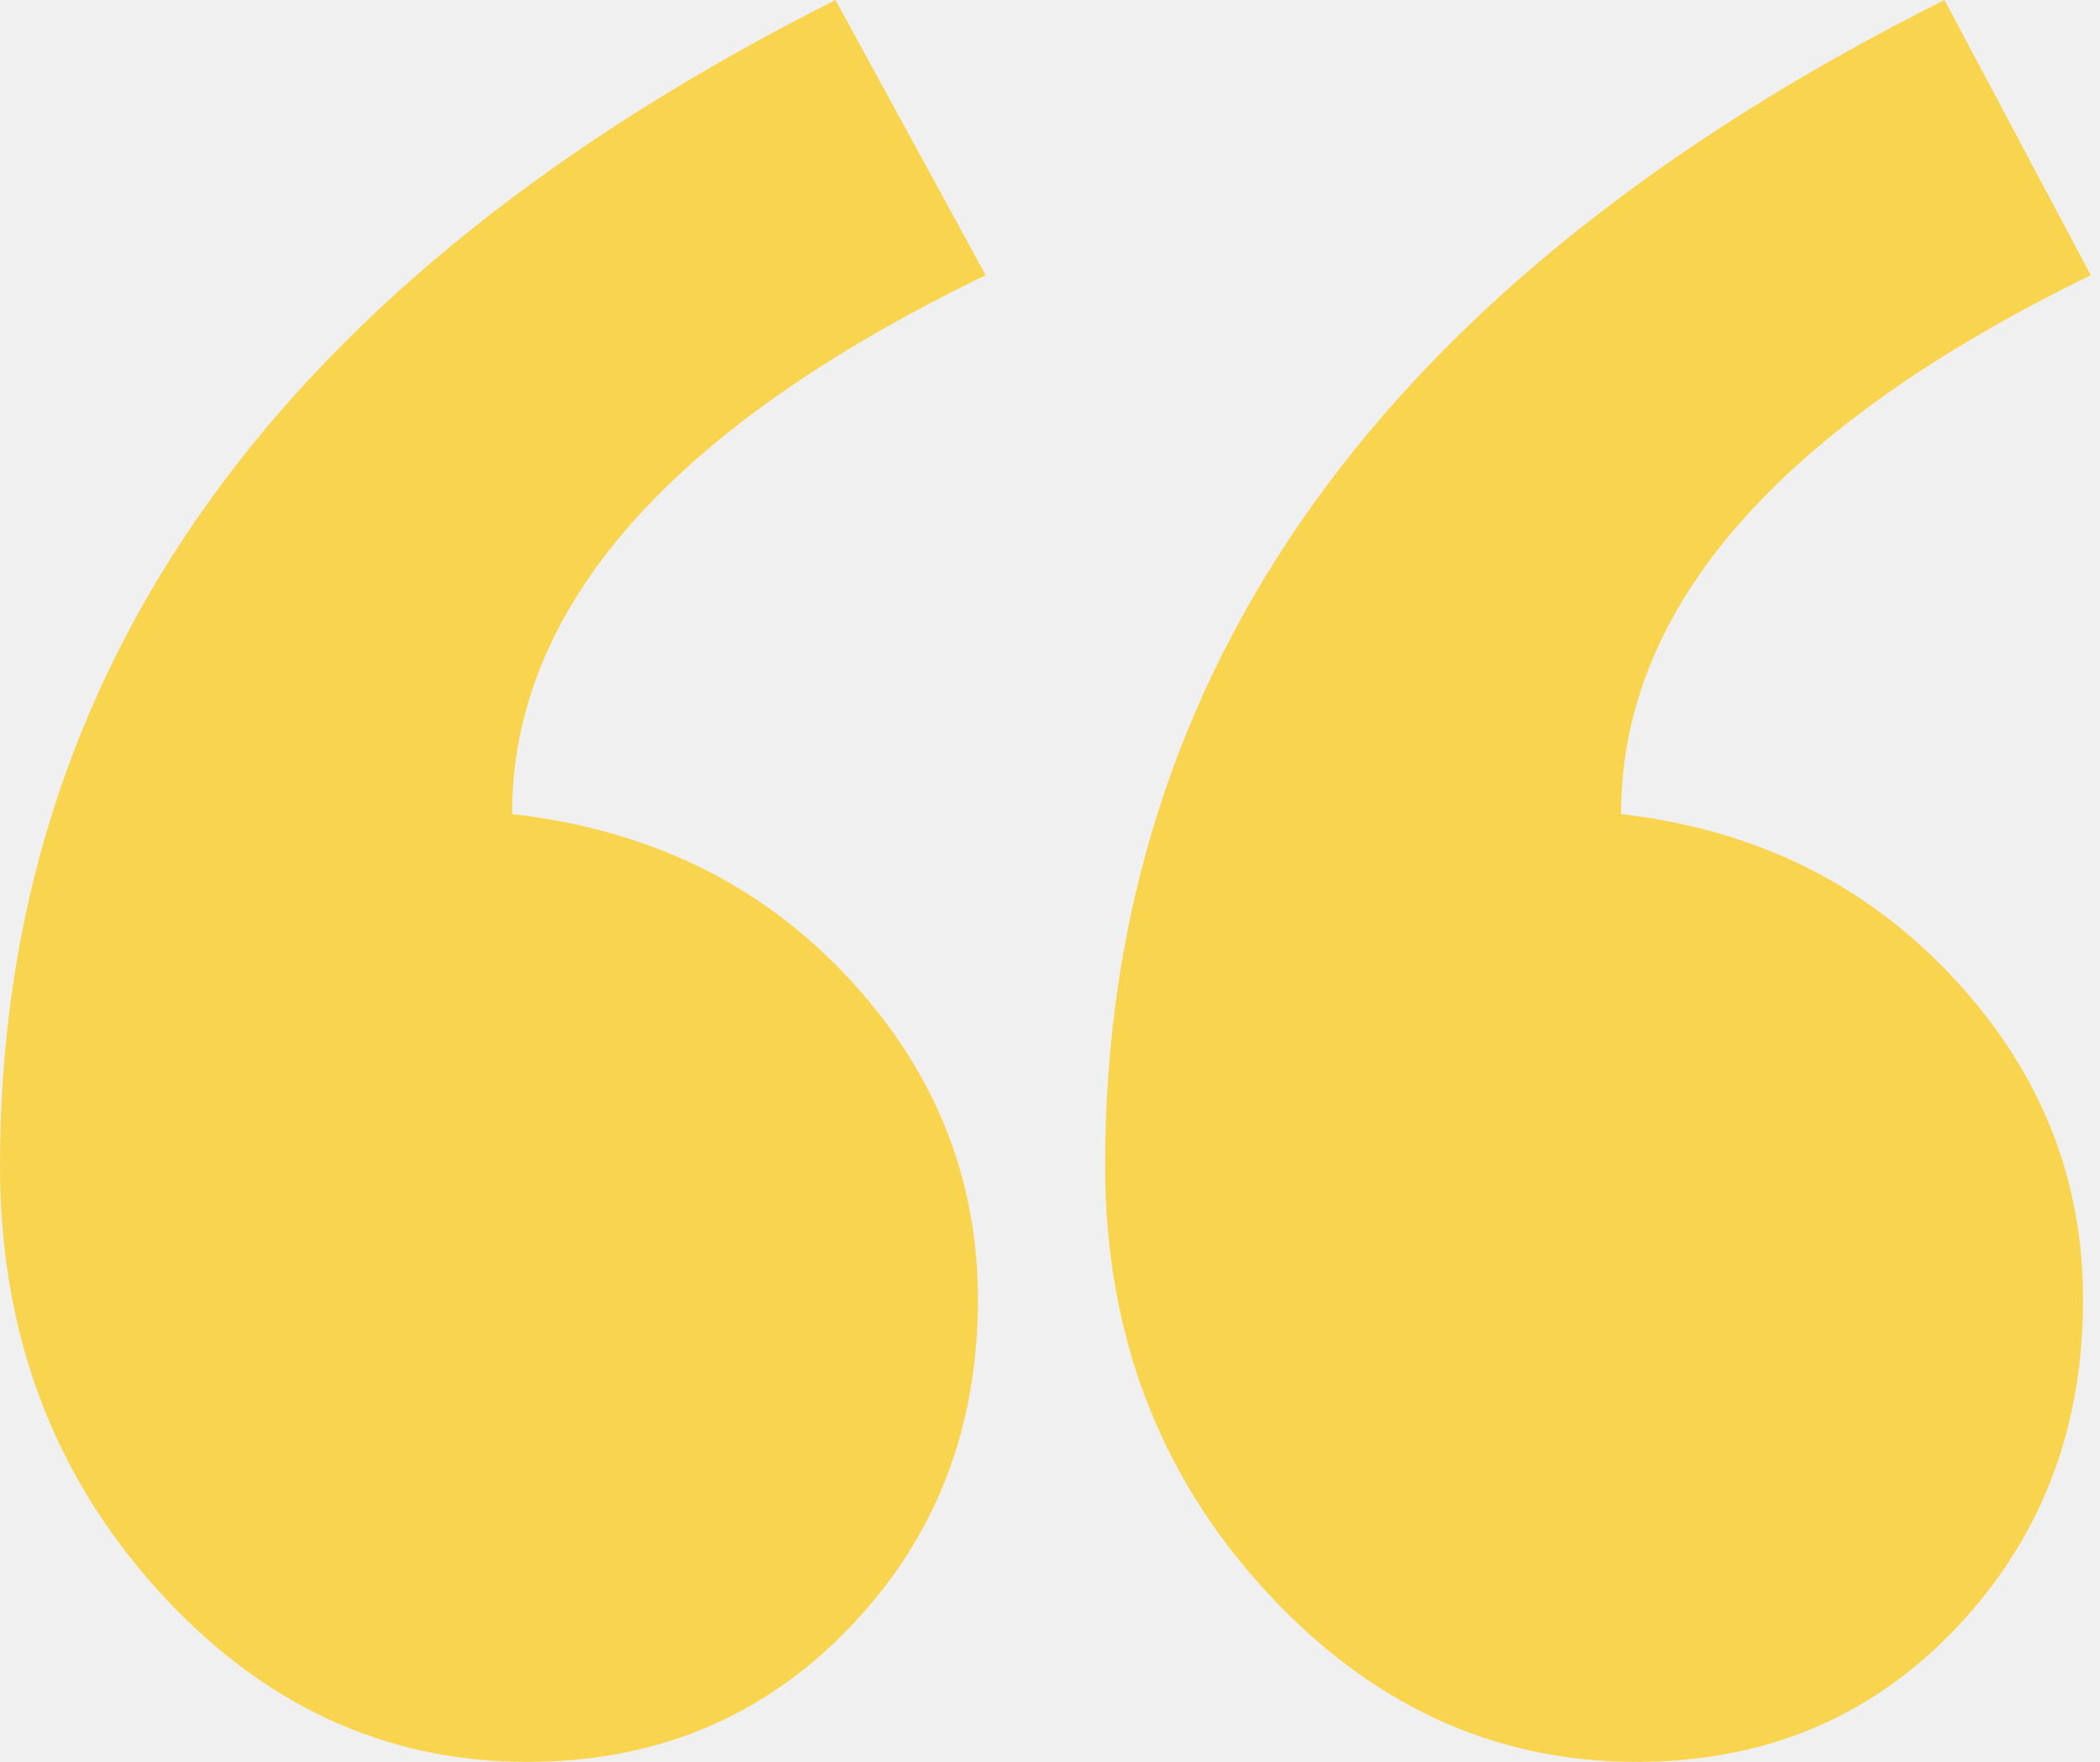
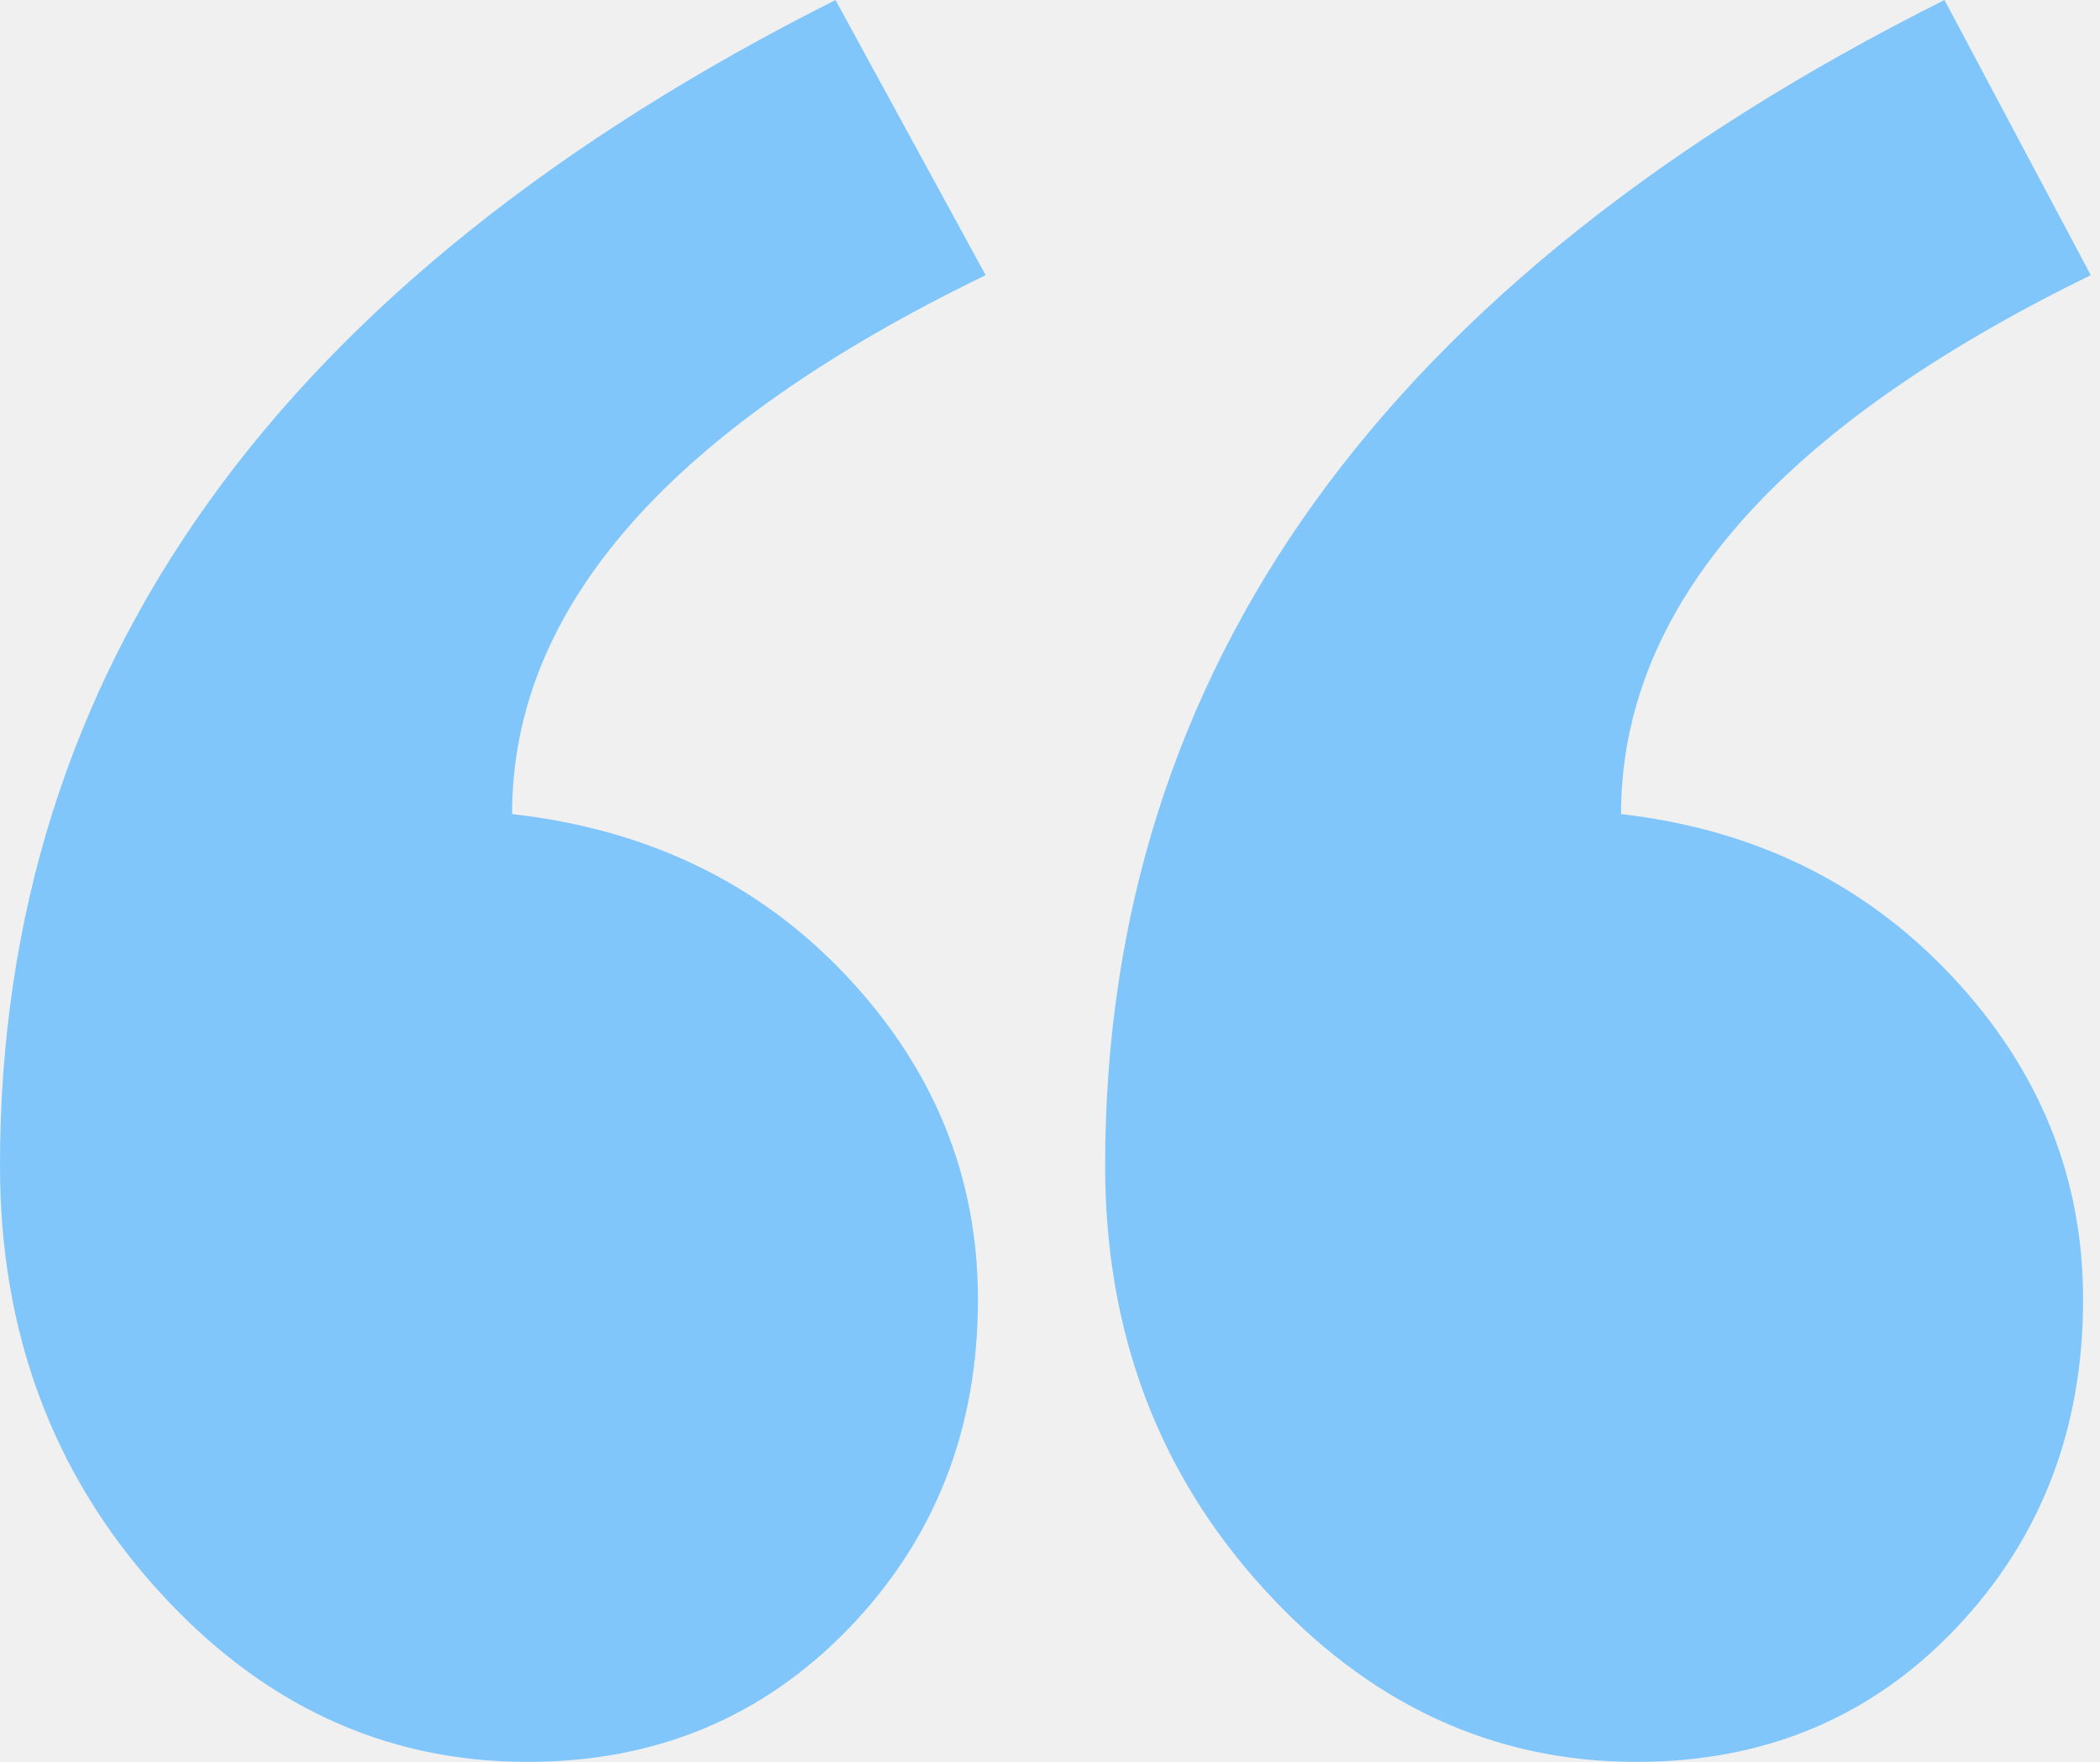
<svg xmlns="http://www.w3.org/2000/svg" width="143" height="120" viewBox="0 0 143 120" fill="none">
-   <g opacity="0.75" clip-path="url(#clip0_5_509)">
-     <path fill-rule="evenodd" clip-rule="evenodd" d="M142.373 18.742C121.049 29.154 110.387 41.388 110.387 55.445C119.476 56.486 126.992 60.173 132.934 66.508C138.877 72.842 141.849 80.174 141.849 88.503C141.849 97.354 138.965 104.816 133.197 110.889C127.428 116.963 120.175 120 111.435 120C101.647 120 93.17 116.052 86.004 108.156C78.837 100.26 75.254 90.672 75.254 79.393C75.254 45.553 94.306 19.089 132.41 0L142.373 18.742ZM67.119 18.742C45.62 29.154 34.87 41.388 34.87 55.445C44.134 56.486 51.737 60.173 57.68 66.508C63.623 72.842 66.594 80.174 66.594 88.503C66.594 97.354 63.667 104.816 57.811 110.889C51.956 116.963 44.658 120 35.919 120C26.131 120 17.697 116.052 10.618 108.156C3.539 100.26 0 90.672 0 79.393C0 45.553 18.964 19.089 56.894 0L67.119 18.742Z" fill="#FCCC19" />
+   <g opacity="0.75" clip-path="url(#clip0_1573_2324)">
+     <path fill-rule="evenodd" clip-rule="evenodd" d="M142.373 18.742C121.049 29.154 110.387 41.388 110.387 55.445C119.476 56.486 126.992 60.173 132.934 66.508C138.877 72.842 141.849 80.174 141.849 88.503C141.849 97.354 138.965 104.816 133.197 110.889C127.428 116.963 120.175 120 111.435 120C101.647 120 93.17 116.052 86.004 108.156C78.837 100.26 75.254 90.672 75.254 79.393C75.254 45.553 94.306 19.089 132.41 0L142.373 18.742ZM67.119 18.742C45.62 29.154 34.87 41.388 34.87 55.445C44.134 56.486 51.737 60.173 57.68 66.508C63.623 72.842 66.594 80.174 66.594 88.503C66.594 97.354 63.667 104.816 57.811 110.889C51.956 116.963 44.658 120 35.919 120C26.131 120 17.697 116.052 10.618 108.156C3.539 100.26 0 90.672 0 79.393C0 45.553 18.964 19.089 56.894 0L67.119 18.742Z" fill="#5CB8FF" />
  </g>
  <defs>
-     <clipPath id="clip0_5_509">
+     <clipPath id="clip0_1573_2324">
      <rect width="143" height="120" fill="white" />
    </clipPath>
  </defs>
</svg>
